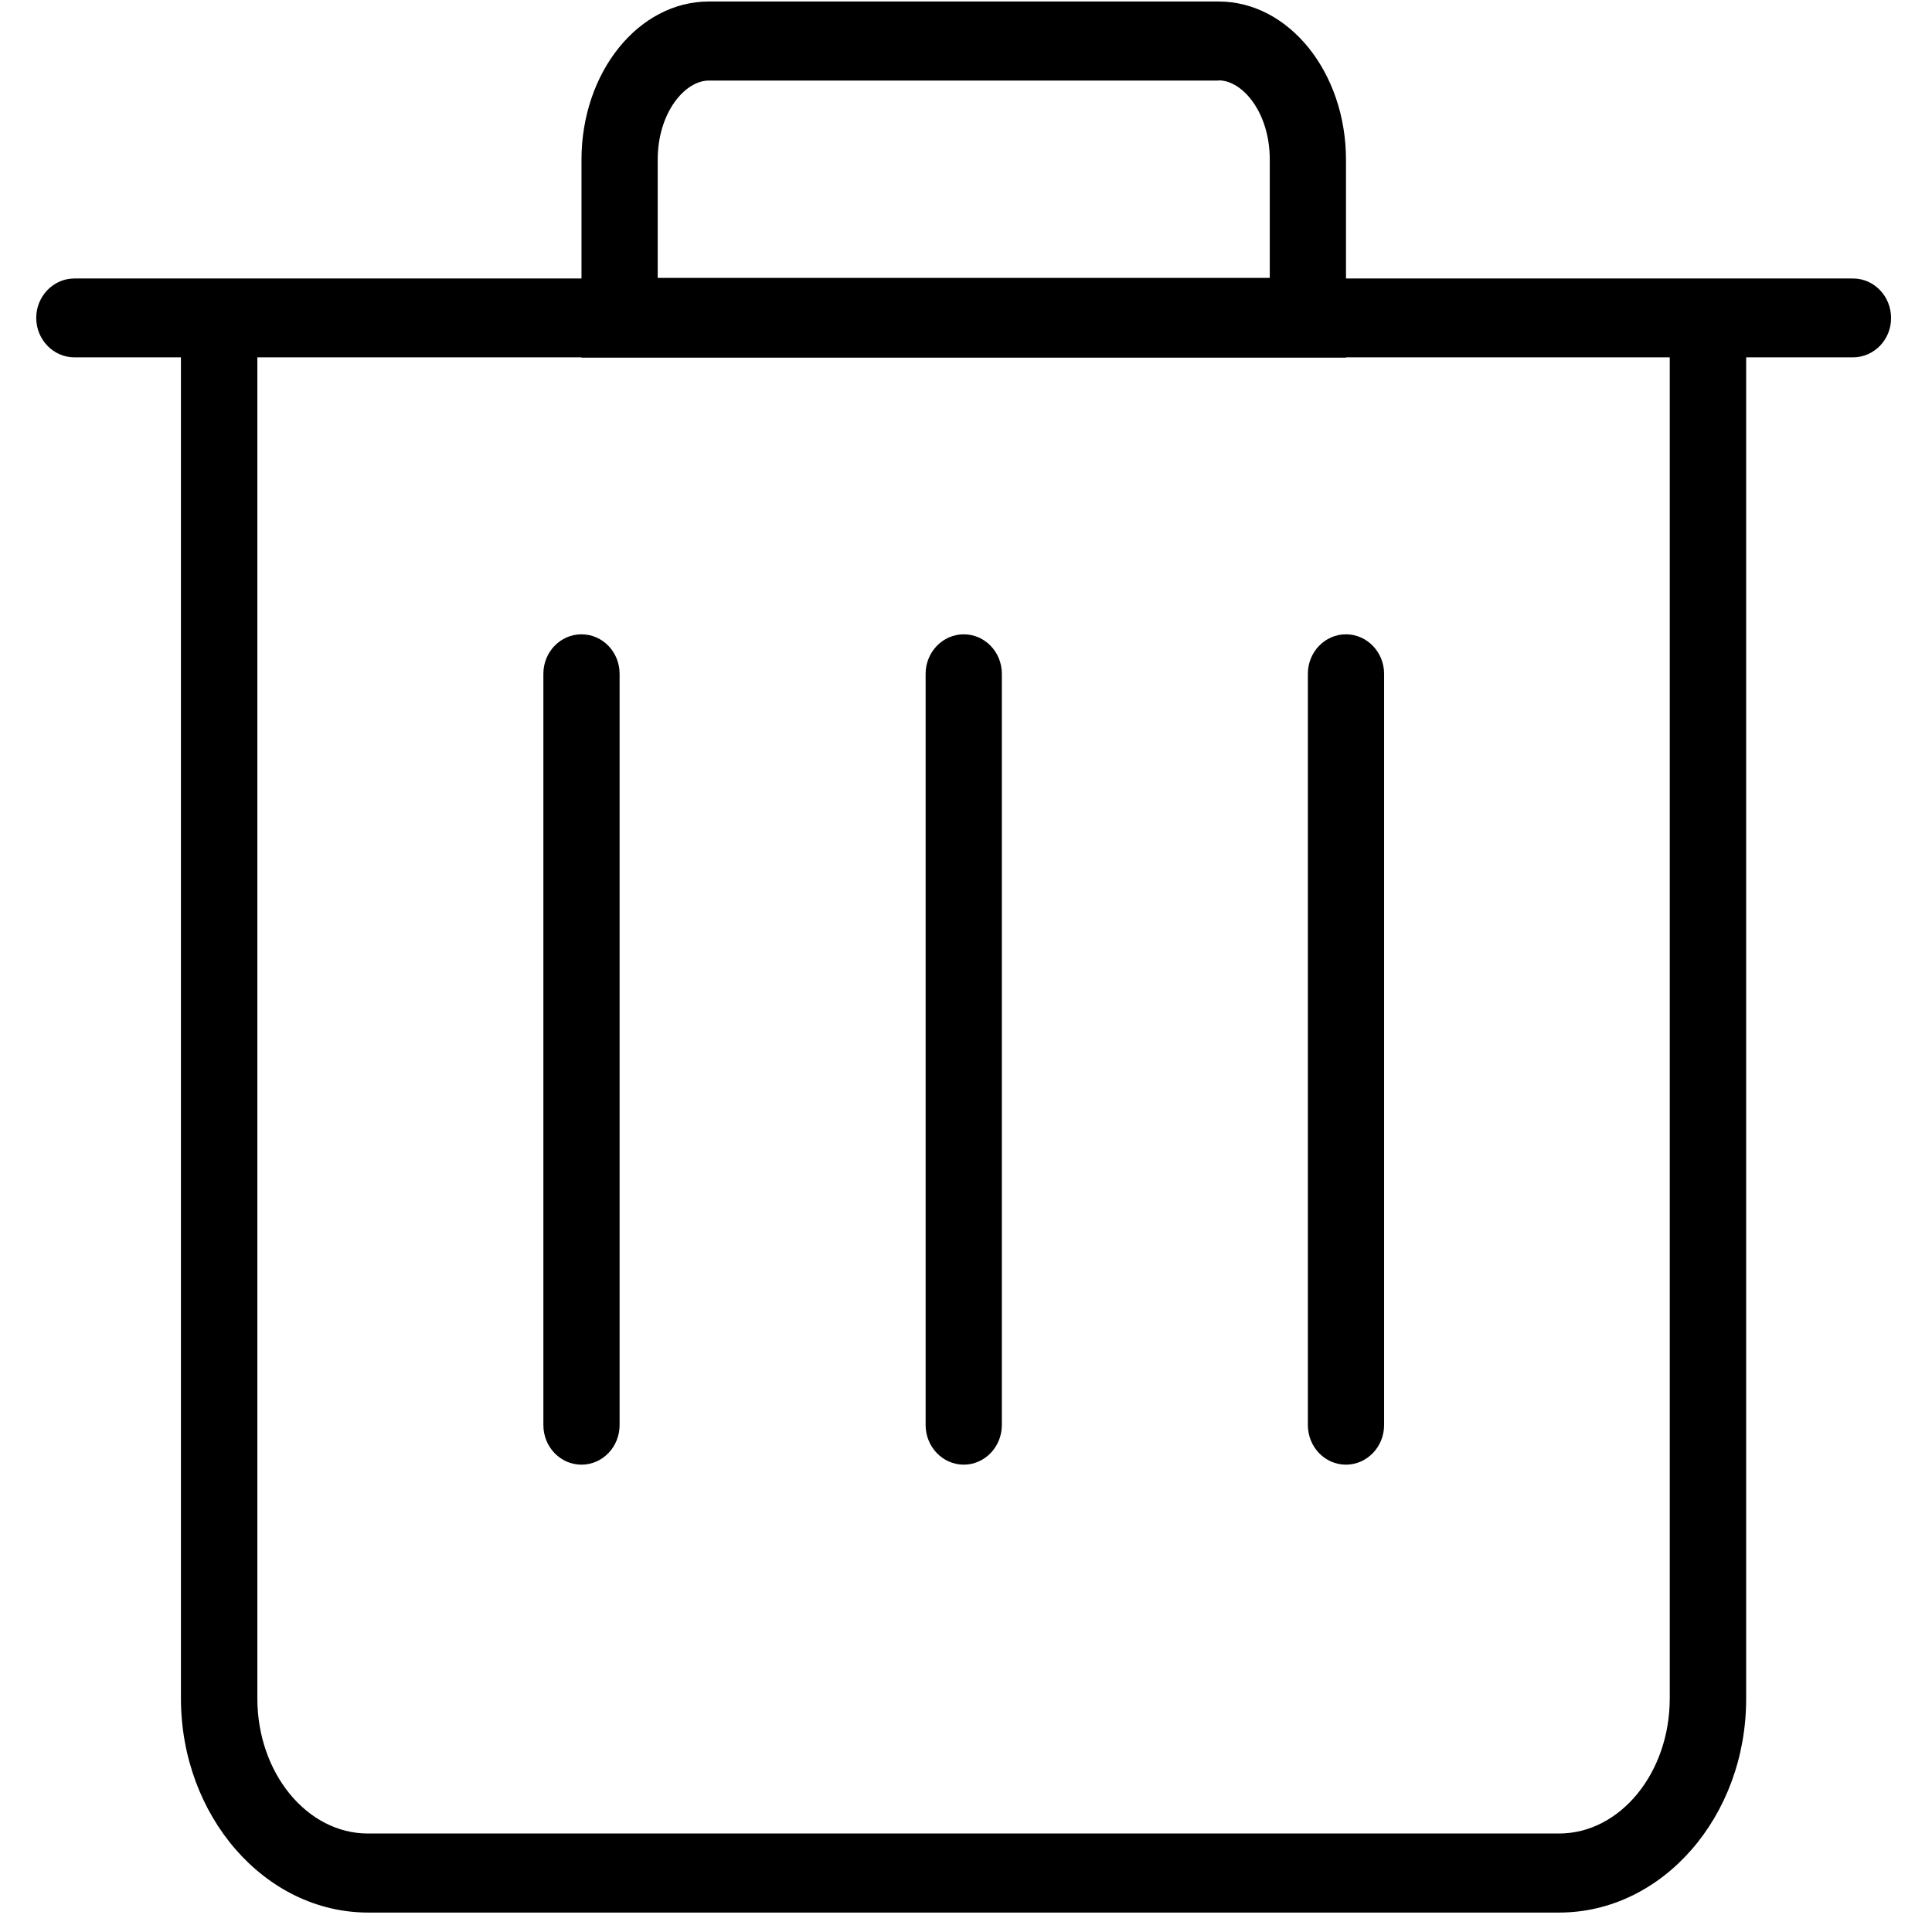
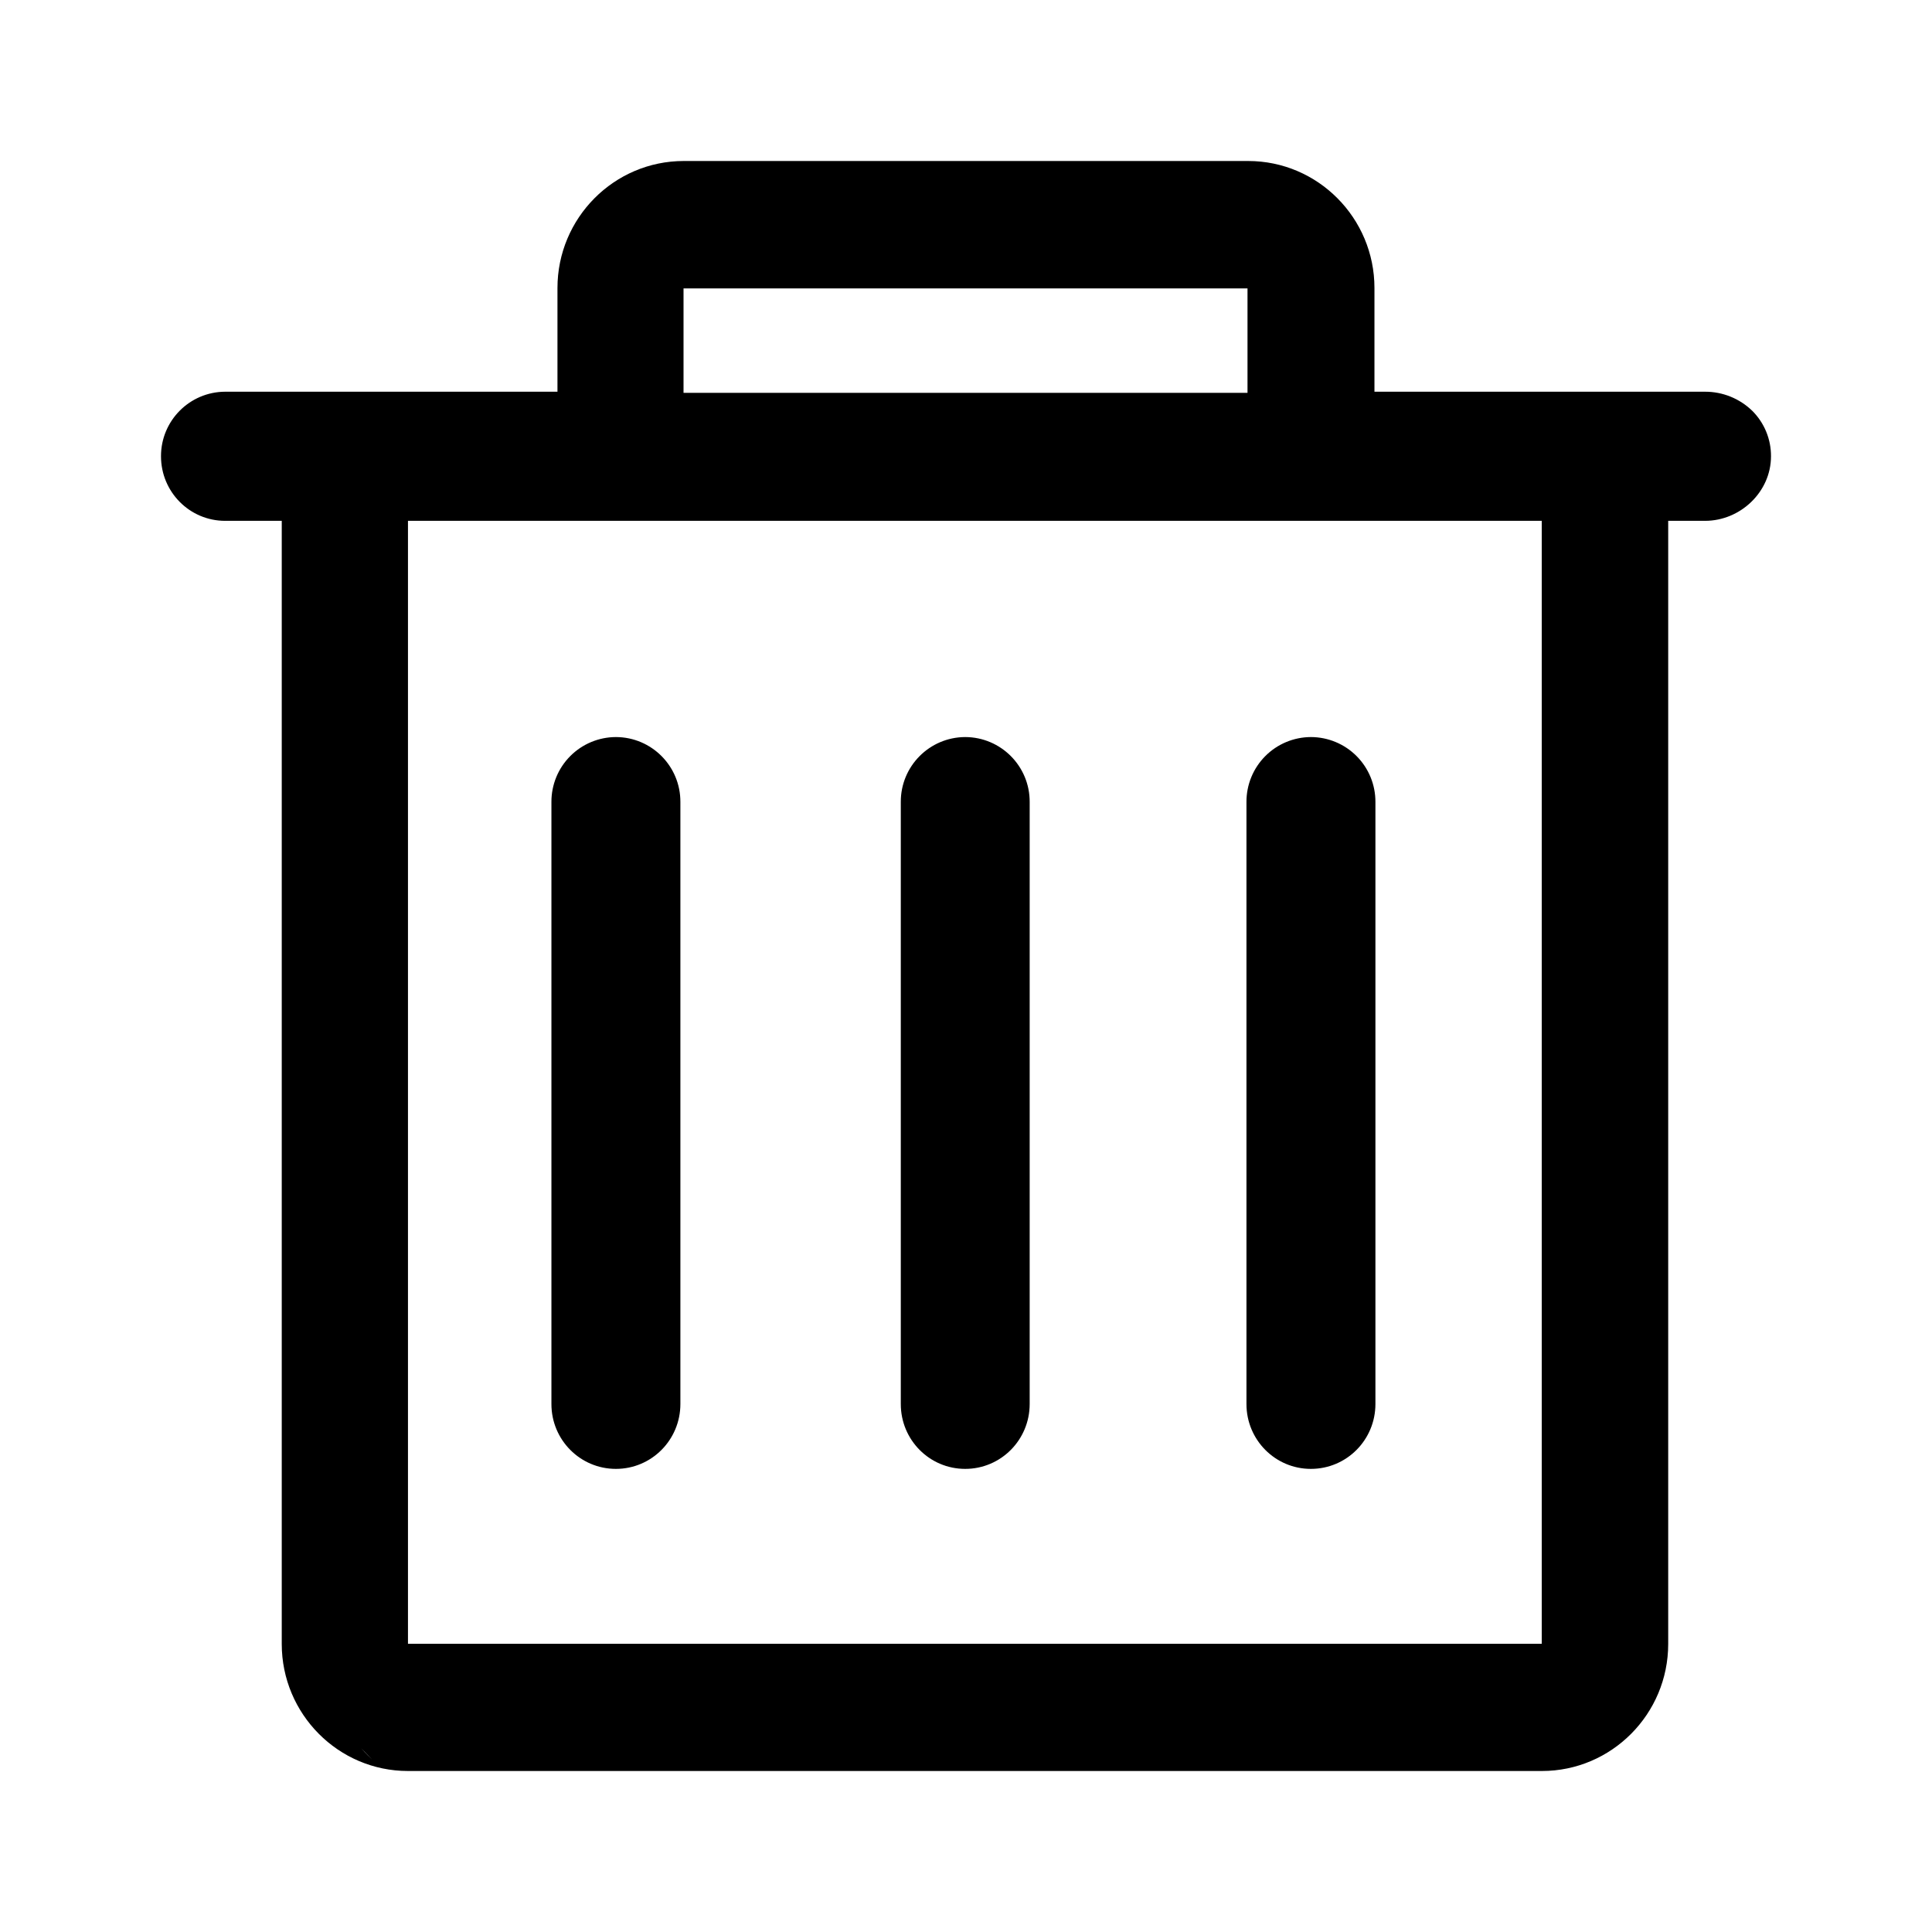
- <svg xmlns="http://www.w3.org/2000/svg" t="1597141021273" class="icon" viewBox="0 0 1024 1024" version="1.1" p-id="4251" width="200" height="200">
-   <path d="M713.4 776.3c-11.2 0-20.2-9.4-20.2-21V357.1c0-11.5 9-20.9 20.2-20.9 11.1 0 20.2 9.4 20.2 20.9v398.2c0 11.6-9.1 21-20.2 21m-202.6 0c-11.1 0-20.2-9.4-20.2-21V357.1c0-11.5 9.1-20.9 20.2-20.9 11.2 0 20.2 9.4 20.2 20.9v398.2c0 11.6-9.1 21-20.2 21m-202.6 0c-11.2 0-20.2-9.4-20.2-21V357.1c0-11.5 9-20.9 20.2-20.9s20.2 9.4 20.2 20.9v398.2c0 11.6-9 21-20.2 21M645.9 42.6c12.8 0 27.1 17.2 27.1 41.9v62.8H348.6V84.6c0-24.7 14.3-41.9 27.1-41.9h270.2m0-41.9H375.7c-37.3 0-67.5 37.5-67.5 83.9v104.8h405.2V84.7c0-46.4-30.3-83.9-67.5-83.9" p-id="4252" />
-   <path d="M982.1 189.4H39.4c-11.1 0-20.2-9.4-20.2-20.9 0-11.5 9.1-20.9 20.2-20.9h942.7c11.2 0 20.2 9.4 20.2 20.9 0.1 11.5-9 20.9-20.2 20.9" p-id="4253" />
-   <path d="M826.4 1013.7H195.1c-54.6 0-99.2-51-99.2-113.6V159.5h40.5v740.7c0 39.5 26.3 71.6 58.6 71.6h631.3c32.4 0 58.7-32.1 58.7-71.6V159.5h40.5v740.7c0.1 62.6-44.4 113.5-99.1 113.5" p-id="4254" />
+ <svg xmlns="http://www.w3.org/2000/svg" t="1598148873487" class="icon" viewBox="0 0 1024 1024" version="1.1" p-id="5940" width="200" height="200">
+   <path d="M198.997 934.187a85.461 85.461 0 0 1-7.509-7.552c2.731 2.731 5.035 5.461 7.509 7.552z m-9.173-5.205z m738.901-711.253a35.797 35.797 0 0 0-24.96-10.112h-175.275V152.661c0-37.12-29.995-67.328-66.944-67.328H362.411c-36.949 0-66.944 30.208-66.944 67.328v54.955H119.339A34.133 34.133 0 0 0 85.333 241.835c0 18.901 15.189 34.219 34.005 34.219H149.333v595.285c0 37.12 29.995 67.328 66.901 67.328h601.003c36.949 0 66.944-30.208 66.944-67.328V276.053h19.541c18.688 0 34.944-15.317 34.944-34.219a33.749 33.749 0 0 0-9.941-24.107zM362.24 152.875h298.965V208.213H362.283V152.875zM817.152 871.253H216.235V276.053h600.917v595.2zM511.573 390.656a34.261 34.261 0 0 0-34.133 34.389v319.147c0 18.987 15.232 34.347 34.133 34.347 18.901 0 34.176-15.36 34.176-34.389V425.045a34.261 34.261 0 0 0-34.133-34.389z m-185.131 0a34.261 34.261 0 0 0-34.176 34.389v319.147c0 18.987 15.275 34.347 34.176 34.347 18.901 0 34.176-15.36 34.176-34.389V425.045a34.261 34.261 0 0 0-34.133-34.389z m368.384 0a34.261 34.261 0 0 0-34.176 34.389v319.147c0 18.987 15.275 34.347 34.133 34.347 18.944 0 34.219-15.36 34.219-34.389V425.045a34.261 34.261 0 0 0-34.176-34.389z" p-id="5941" />
</svg>
